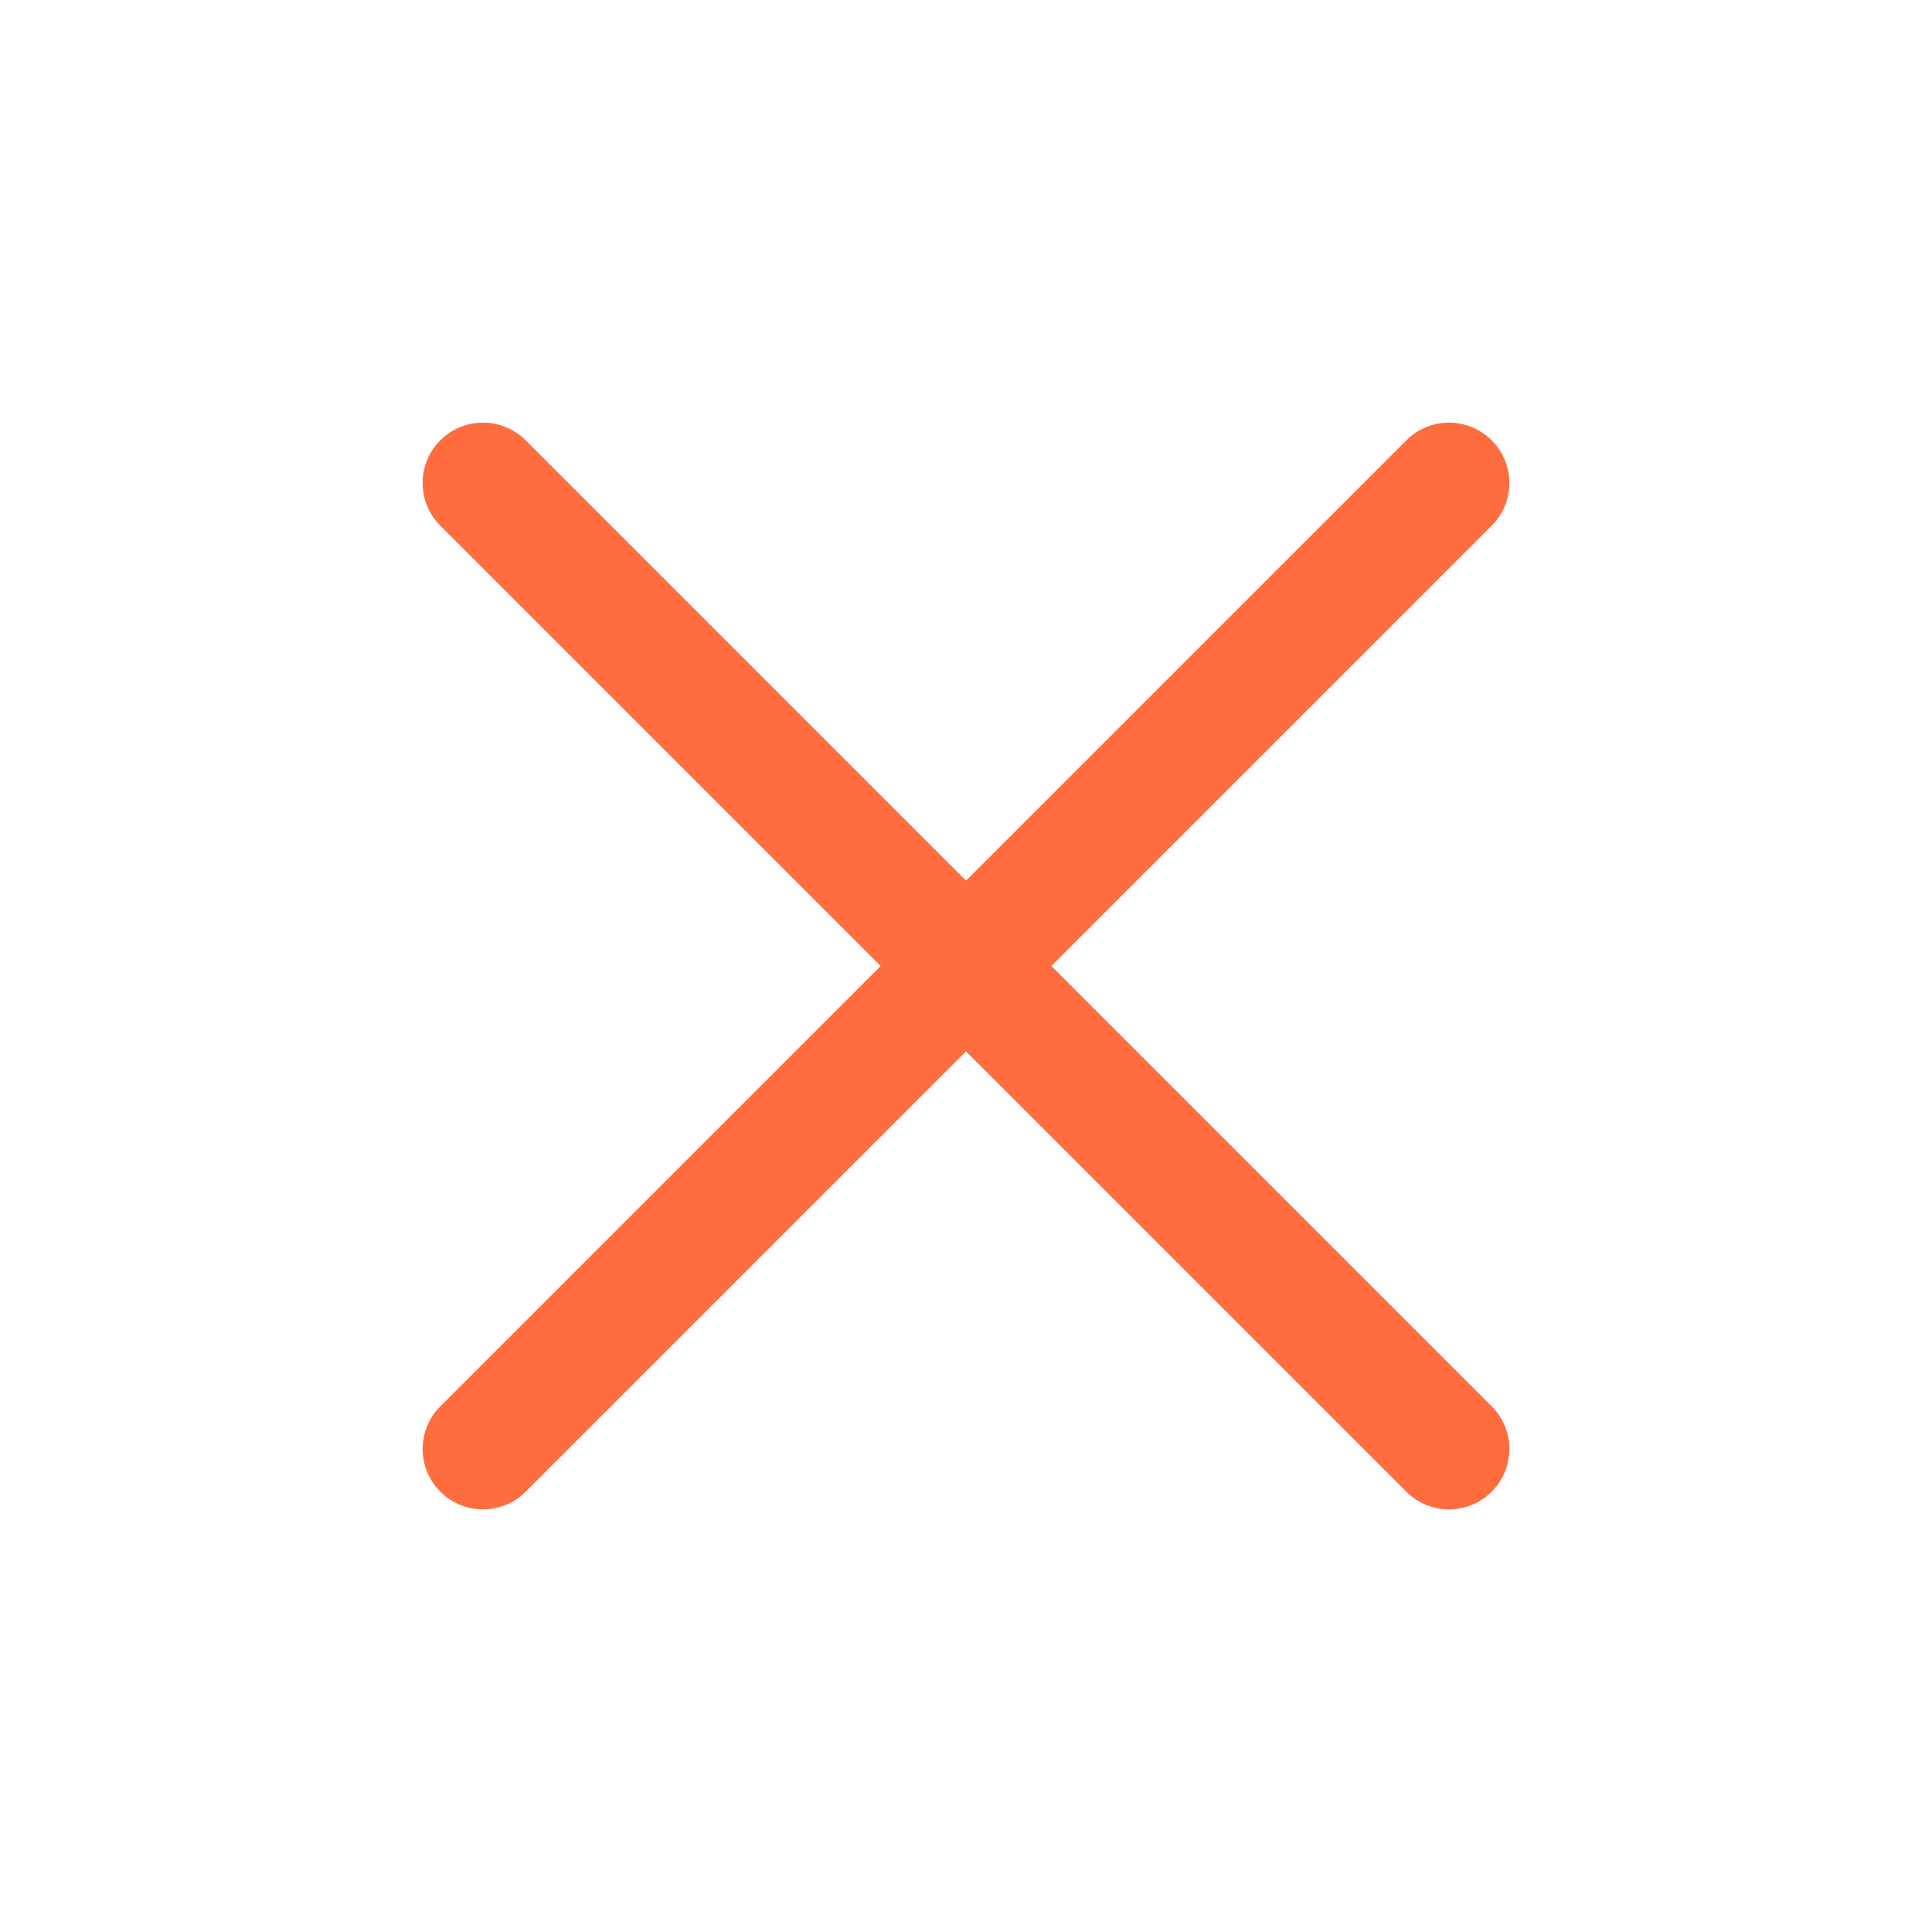
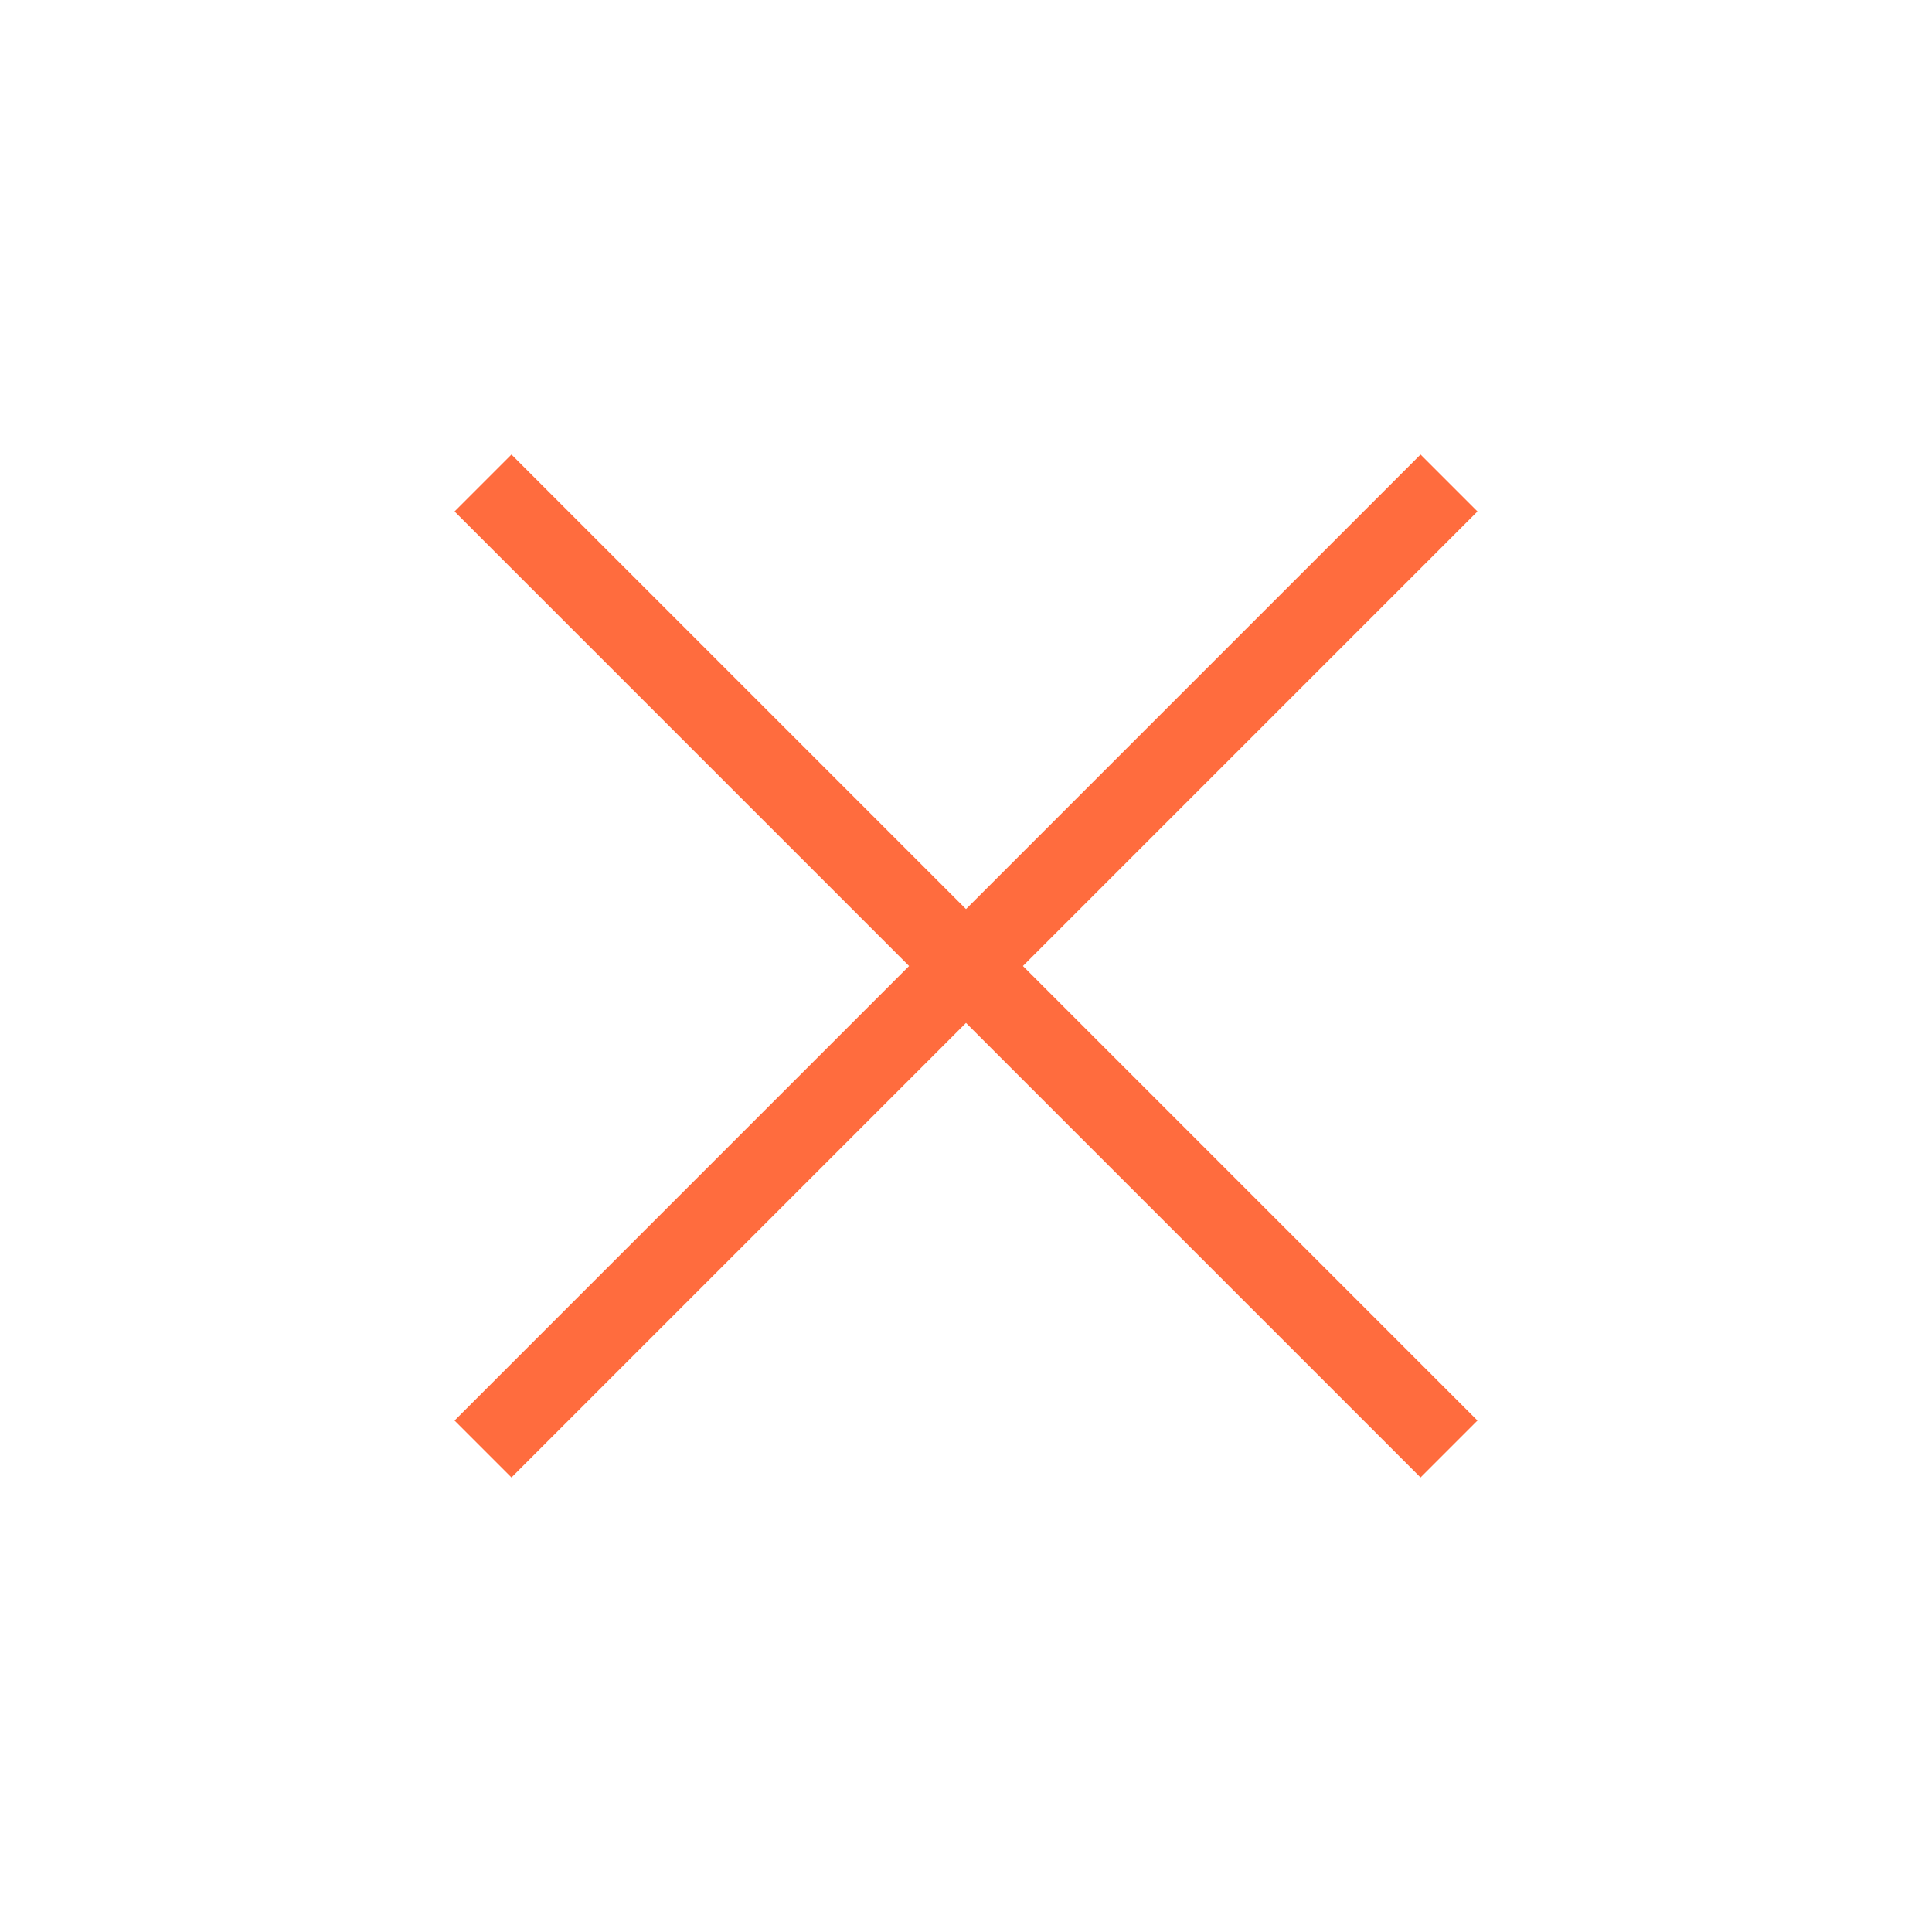
<svg xmlns="http://www.w3.org/2000/svg" width="24" height="24" viewBox="0 0 24 24" fill="none">
-   <path d="M6 18L18 6M6 6L18 18" stroke="#FF6C3E" stroke-width="1.5" stroke-linecap="round" stroke-linejoin="round" />
+   <path d="M6 18L18 6M6 6L18 18" stroke="#FF6C3E" strokeWidth="1.5" strokeLinecap="round" strokeLinejoin="round" />
</svg>
